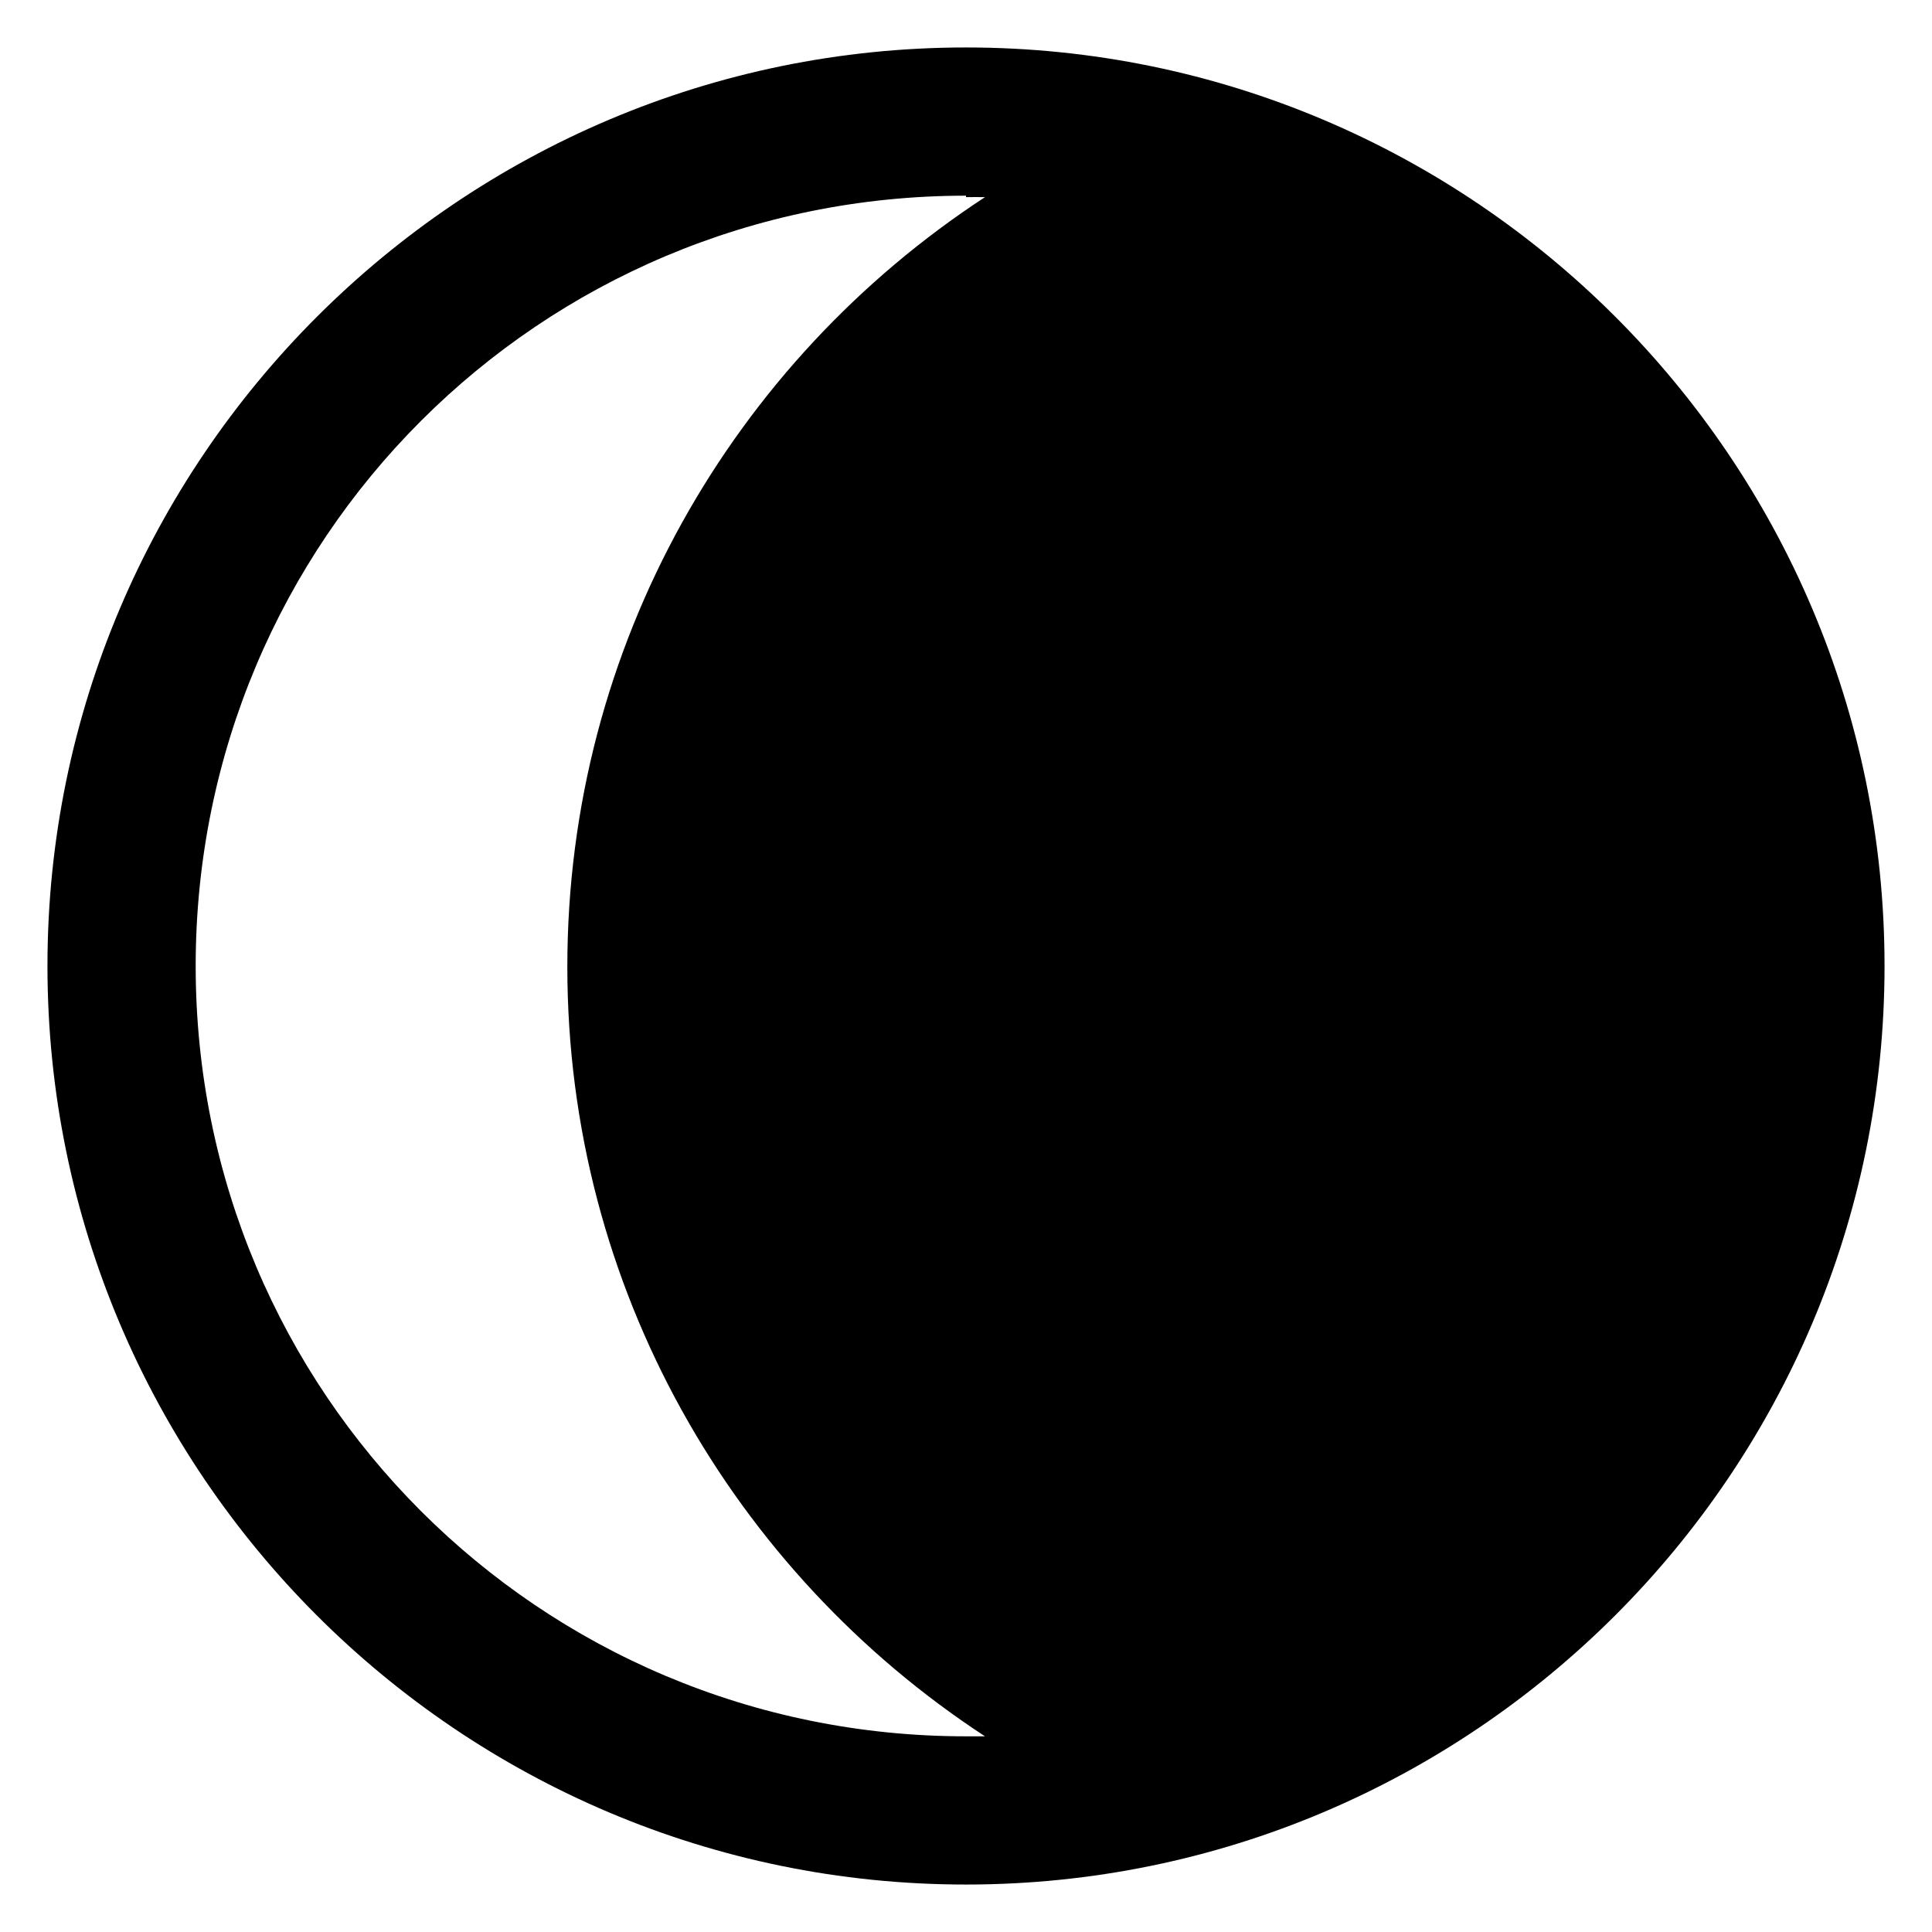
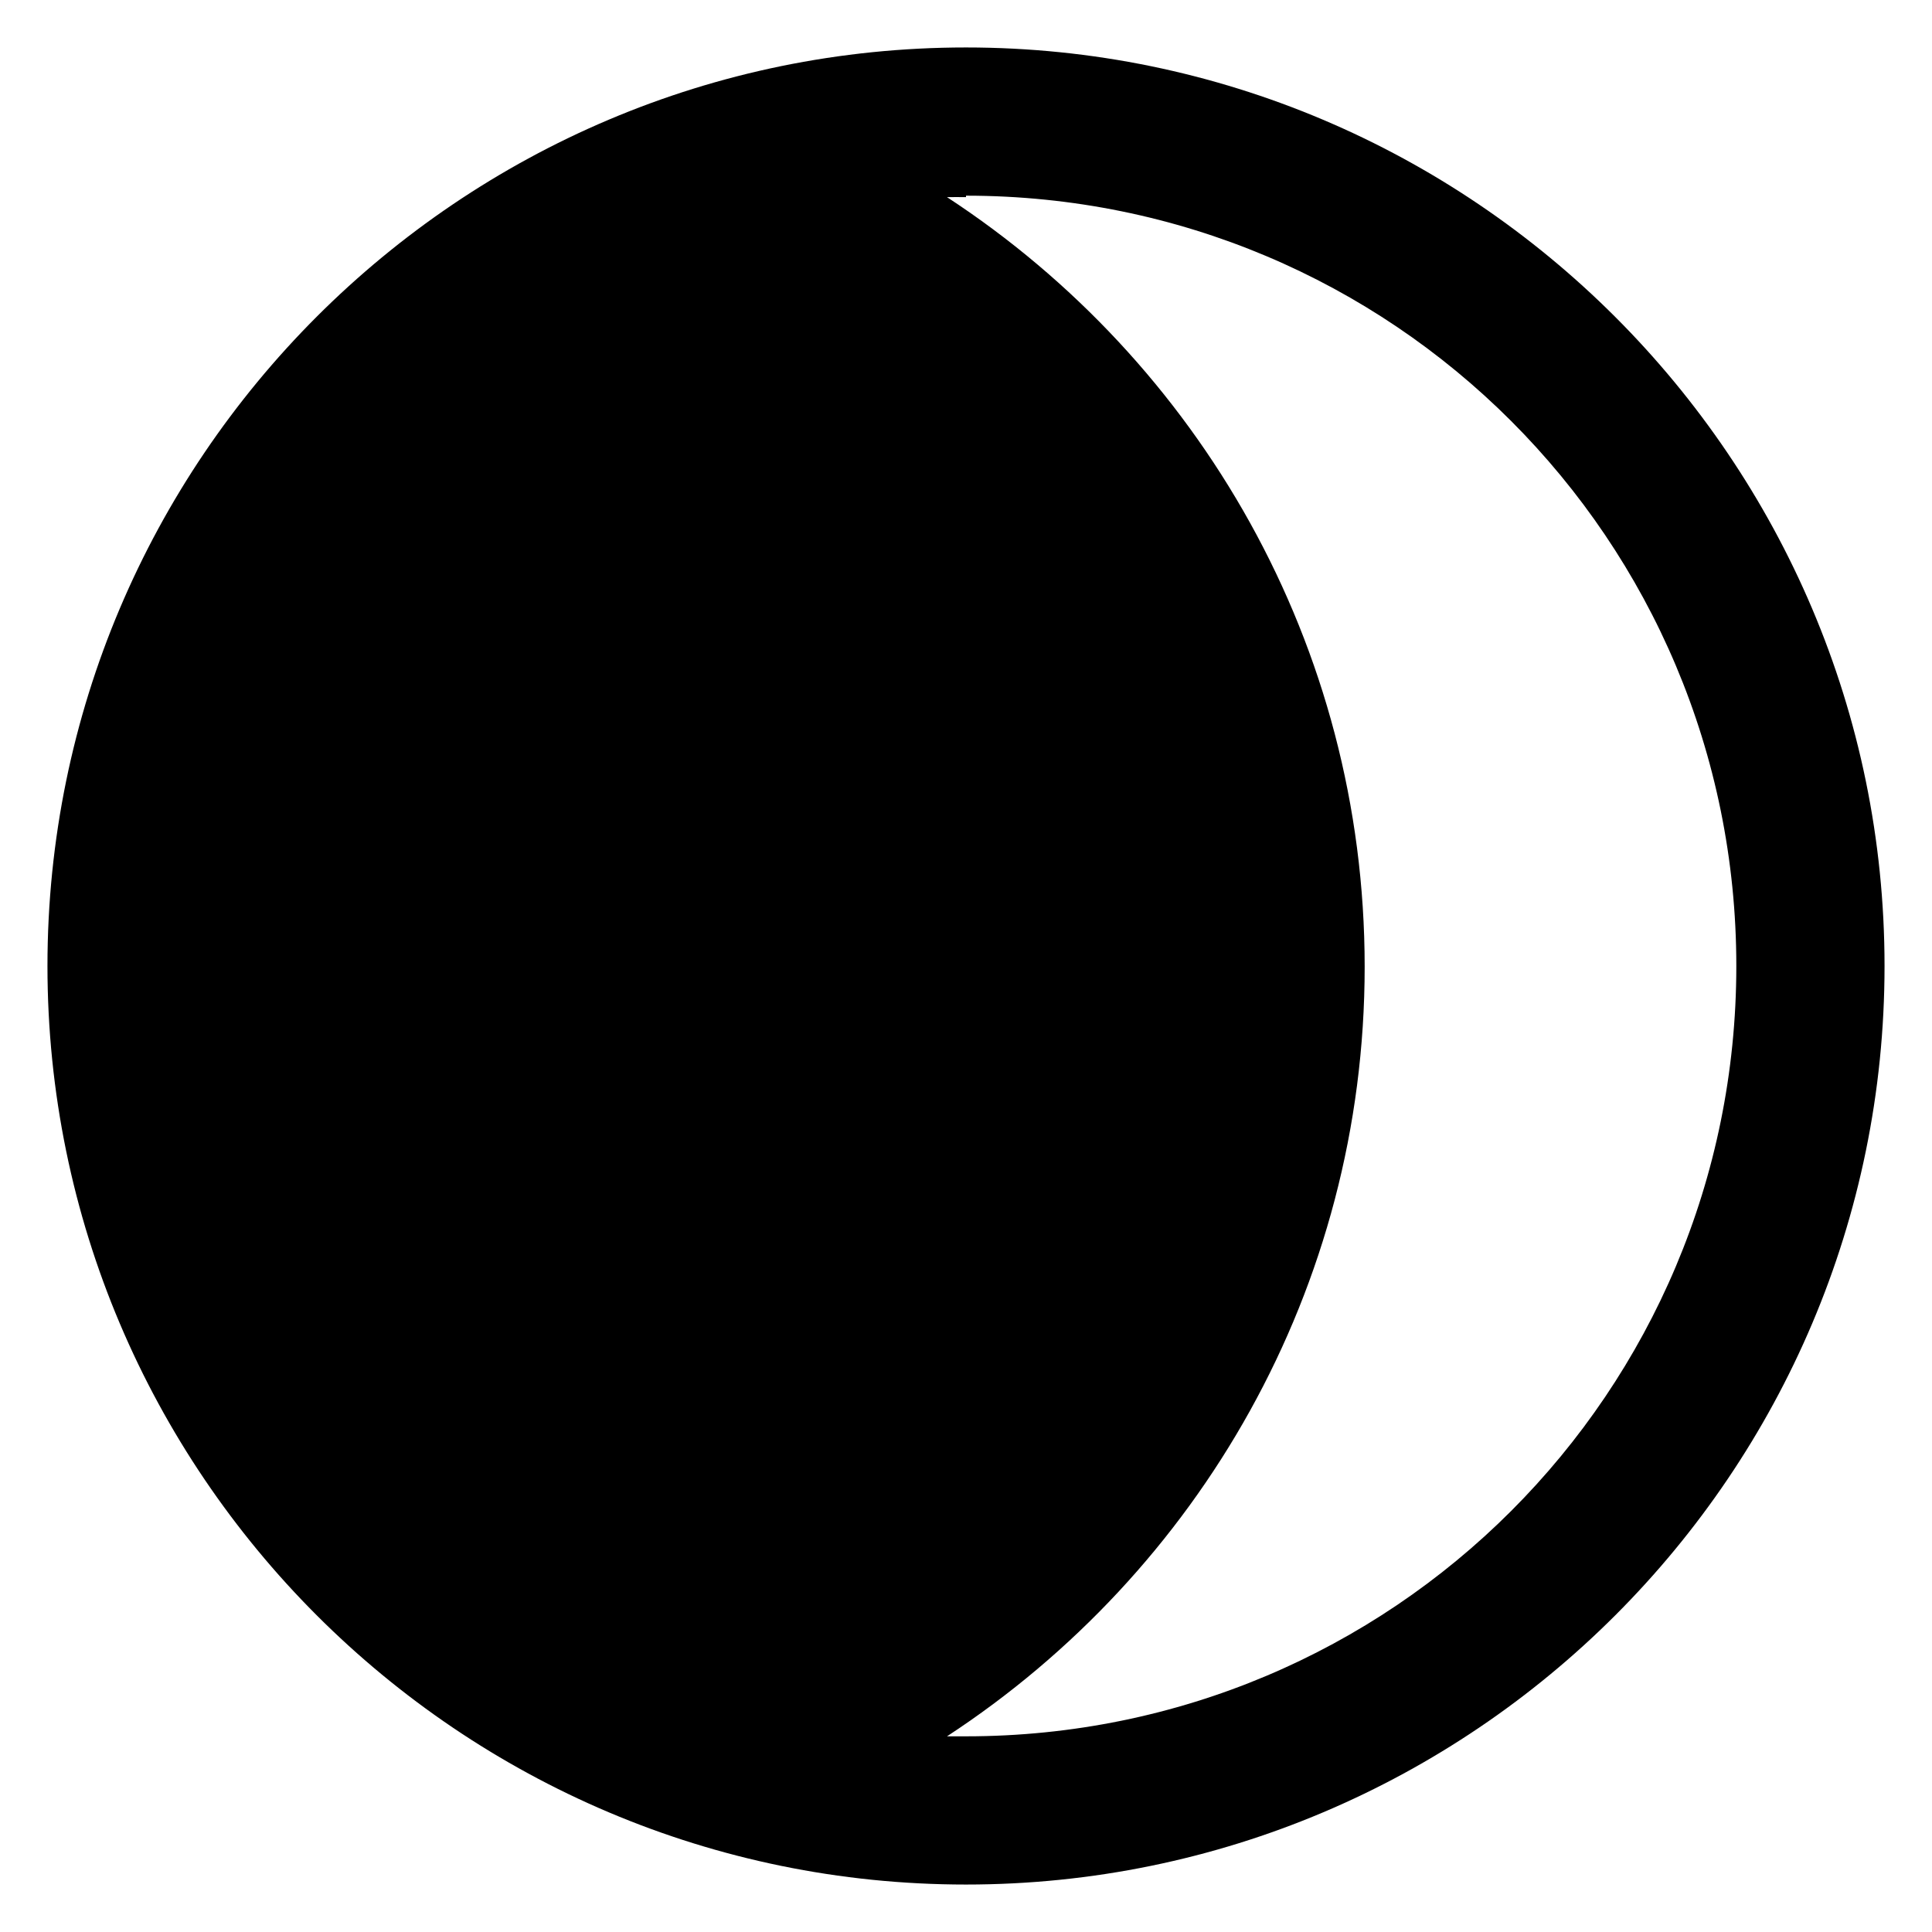
<svg xmlns="http://www.w3.org/2000/svg" width="10" height="10" version="1.1" viewBox="0 0 2.646 2.646">
-   <path d="m1.323 0.065c0.694 0 1.258 0.564 1.258 1.258 0 0.694-0.564 1.258-1.258 1.258-0.694 0-1.258-0.564-1.258-1.258 0-0.694 0.565-1.258 1.258-1.258zm0 0.203c-0.584 0-1.055 0.471-1.055 1.055 0 0.584 0.471 1.055 1.055 1.055h0.026c-0.344-0.225-0.572-0.613-0.572-1.054 0-0.441 0.228-0.829 0.572-1.054-0.009-2.6459e-4 -0.017 0-0.026 0z" />
+   <path d="m1.323 0.065c-0.694 0-1.258 0.564-1.258 1.258 0 0.694 0.564 1.258 1.258 1.258s1.258-0.564 1.258-1.258c0-0.694-0.565-1.258-1.258-1.258zm0 0.203c0.584 0 1.055 0.471 1.055 1.055 0 0.584-0.471 1.055-1.055 1.055h-0.026c0.344-0.225 0.572-0.613 0.572-1.054 0-0.441-0.228-0.829-0.572-1.054 0.009-2.6459e-4 0.017 0 0.026 0z" />
</svg>
